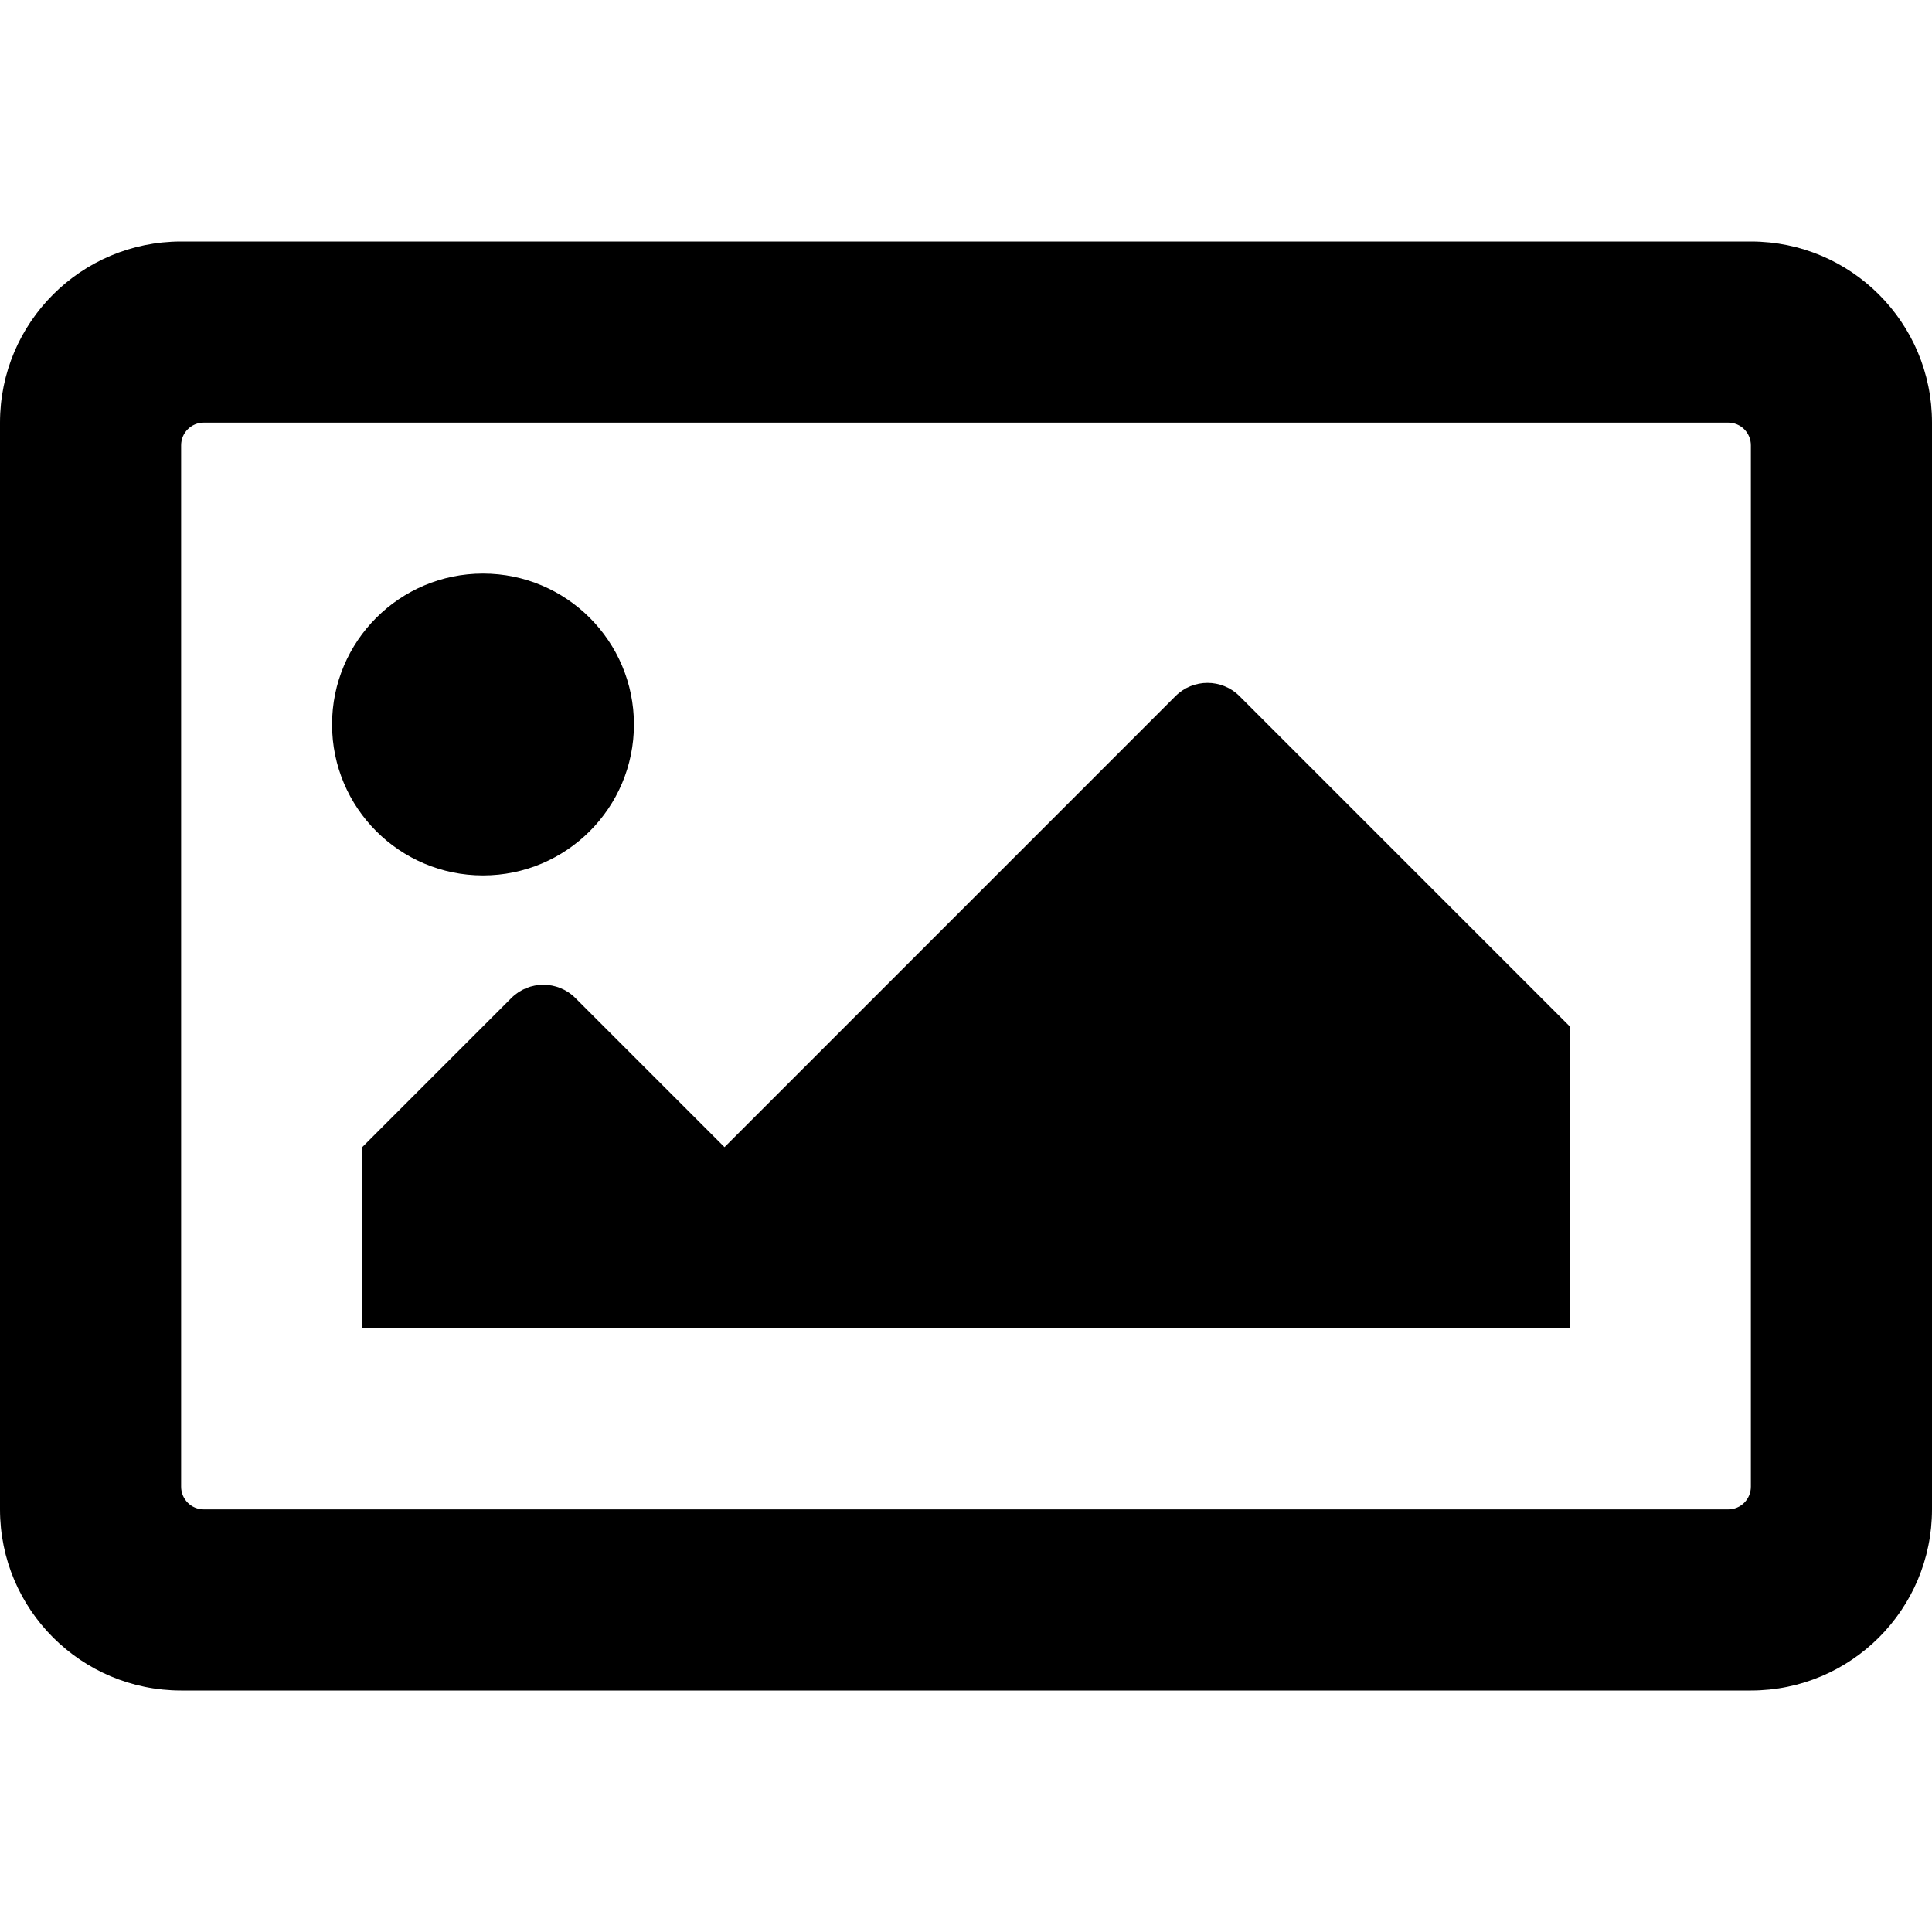
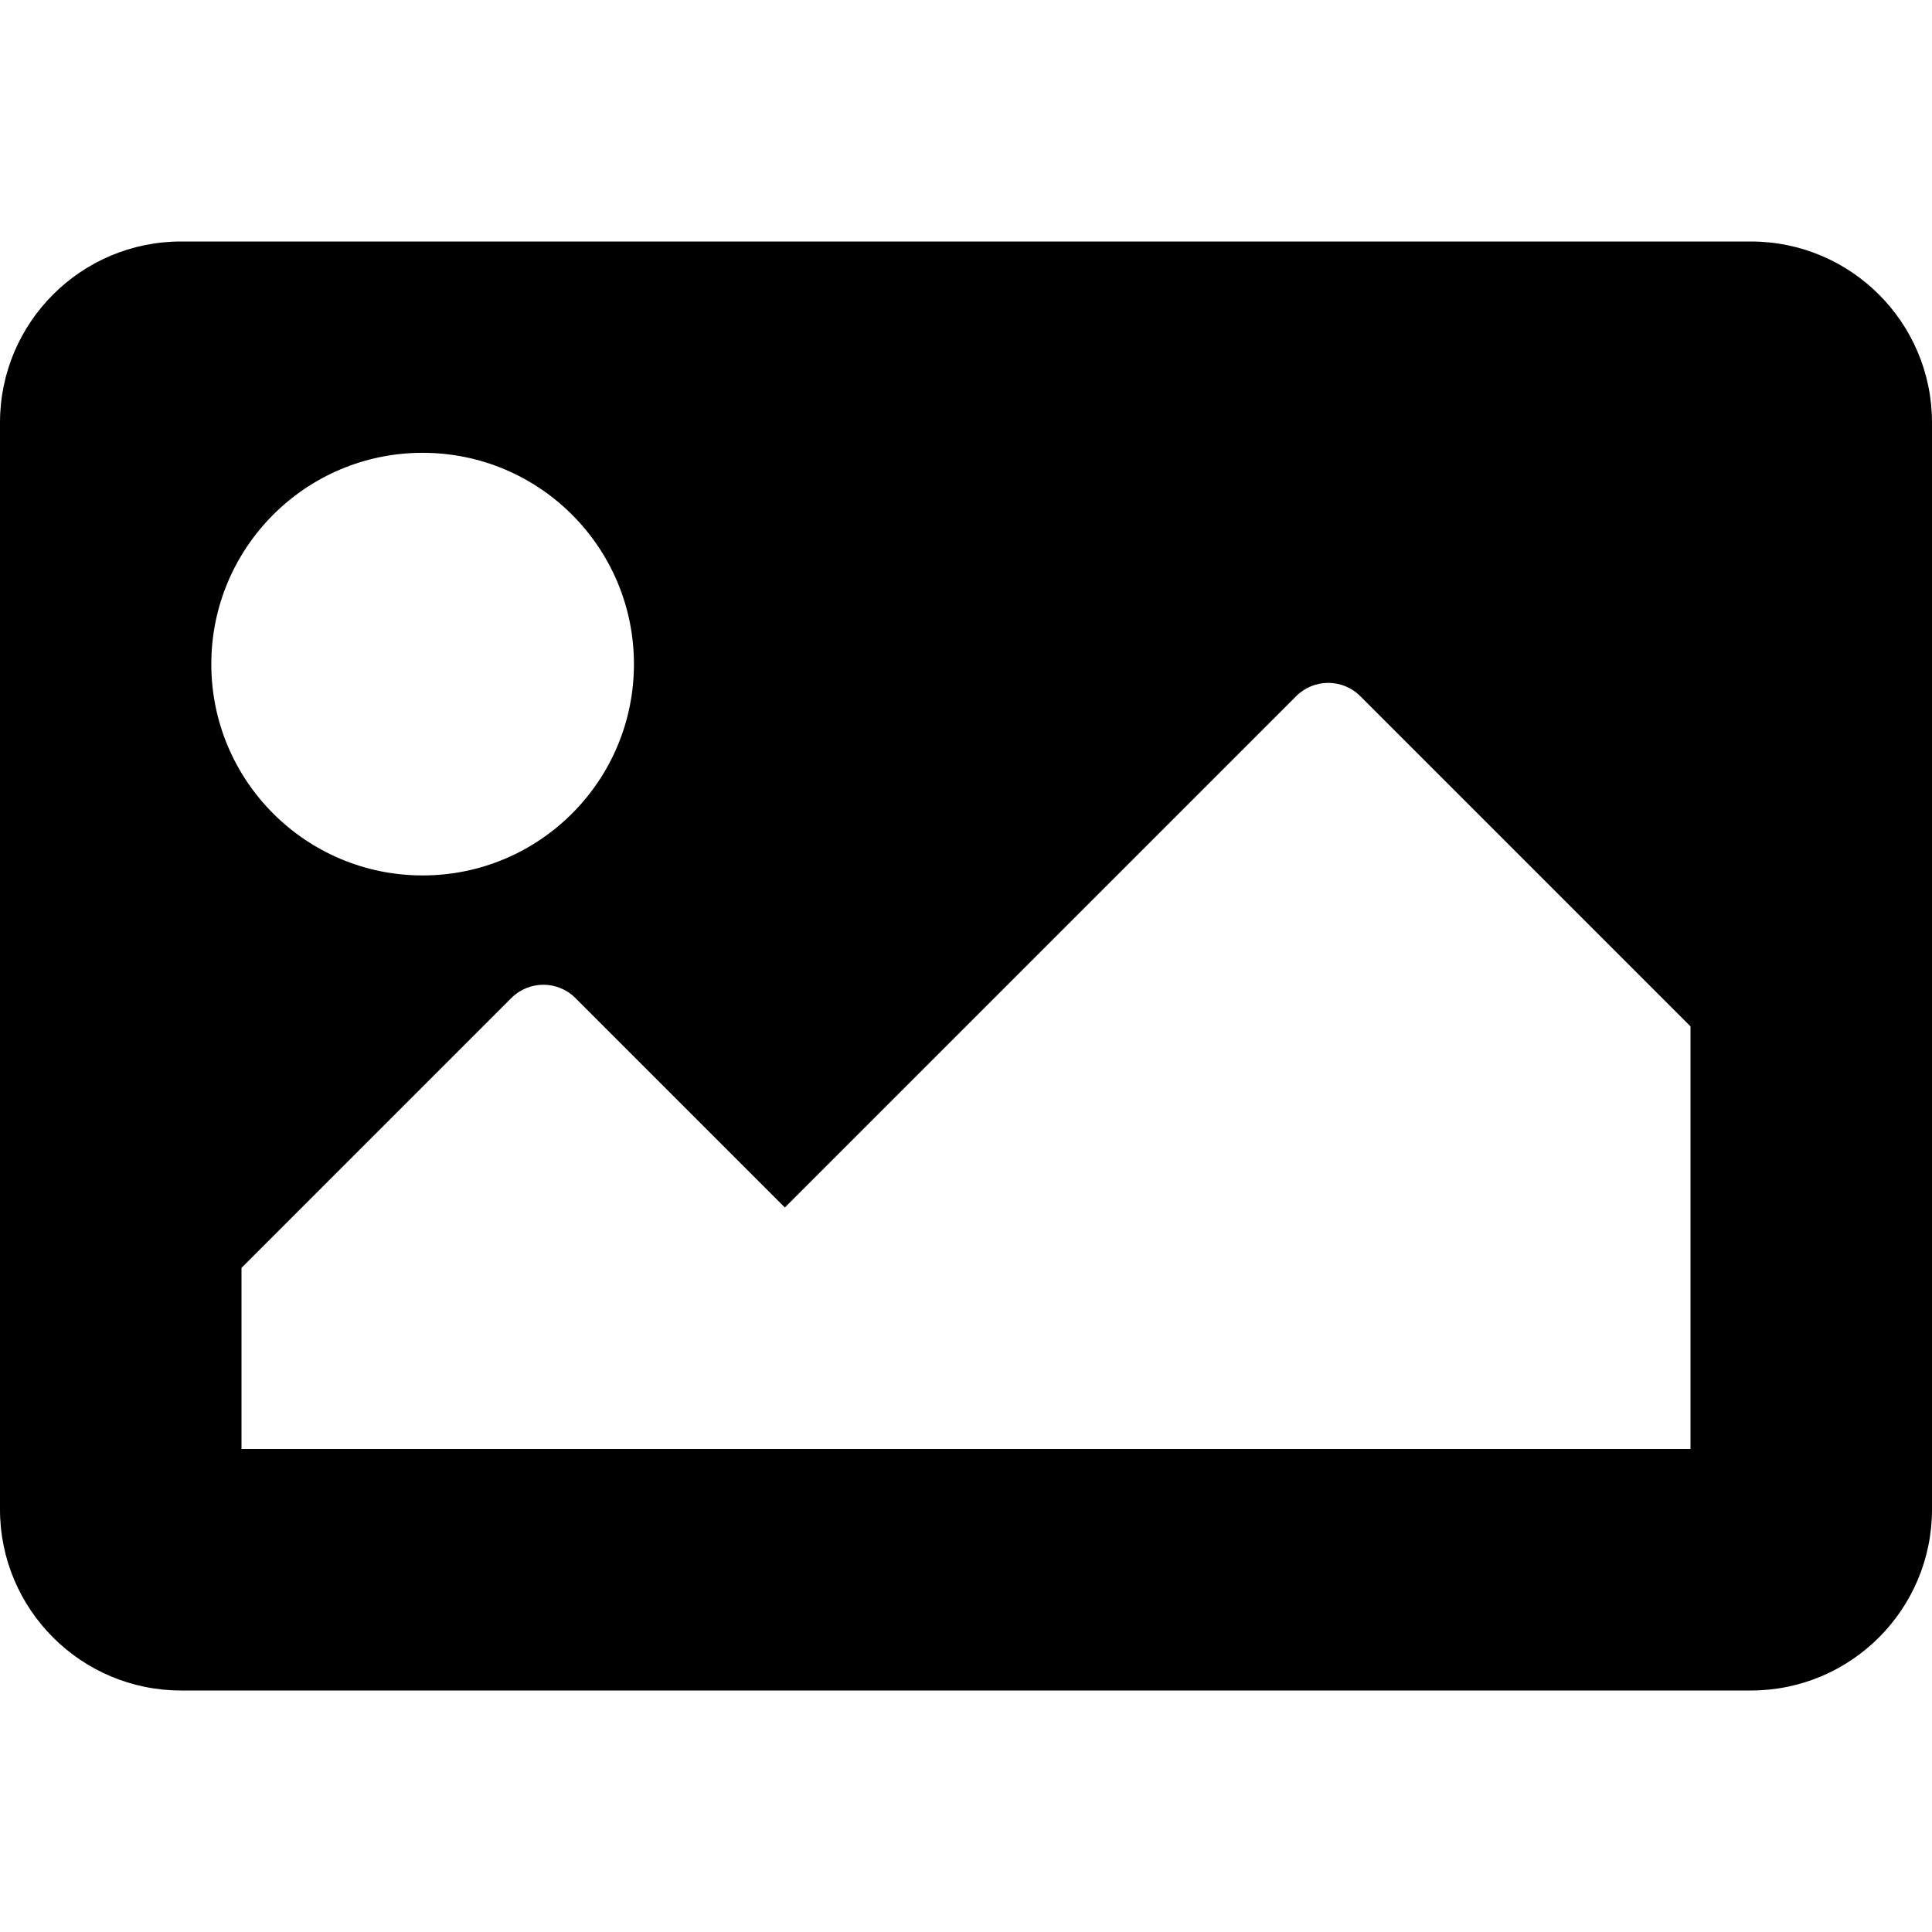
<svg xmlns="http://www.w3.org/2000/svg" viewBox="0 0 512 512">
-   <path d="M464 64H48C21.49 64 0 85.49 0 112v288c0 26.51 21.49 48 48 48h416c26.51 0 48-21.49 48-48V112c0-26.51-21.49-48-48-48zm-6 336H54a6 6 0 0 1-6-6V118a6 6 0 0 1 6-6h404a6 6 0 0 1 6 6v276a6 6 0 0 1-6 6zM128 152c-22.091 0-40 17.909-40 40s17.909 40 40 40 40-17.909 40-40-17.909-40-40-40zM96 352h320v-80l-87.515-87.515c-4.686-4.686-12.284-4.686-16.971 0L192 304l-39.515-39.515c-4.686-4.686-12.284-4.686-16.971 0L96 304v48z" />
+   <path d="M464 448H48c-26.51 0-48-21.49-48-48V112c0-26.51 21.49-48 48-48h416c26.51 0 48 21.49 48 48v288c0 26.51-21.49 48-48 48zM112 120c-30.928 0-56 25.072-56 56s25.072 56 56 56 56-25.072 56-56-25.072-56-56-56zM64 384h384V272l-87.515-87.515c-4.686-4.686-12.284-4.686-16.971 0L208 320l-55.515-55.515c-4.686-4.686-12.284-4.686-16.971 0L64 336v48z" />
</svg>
